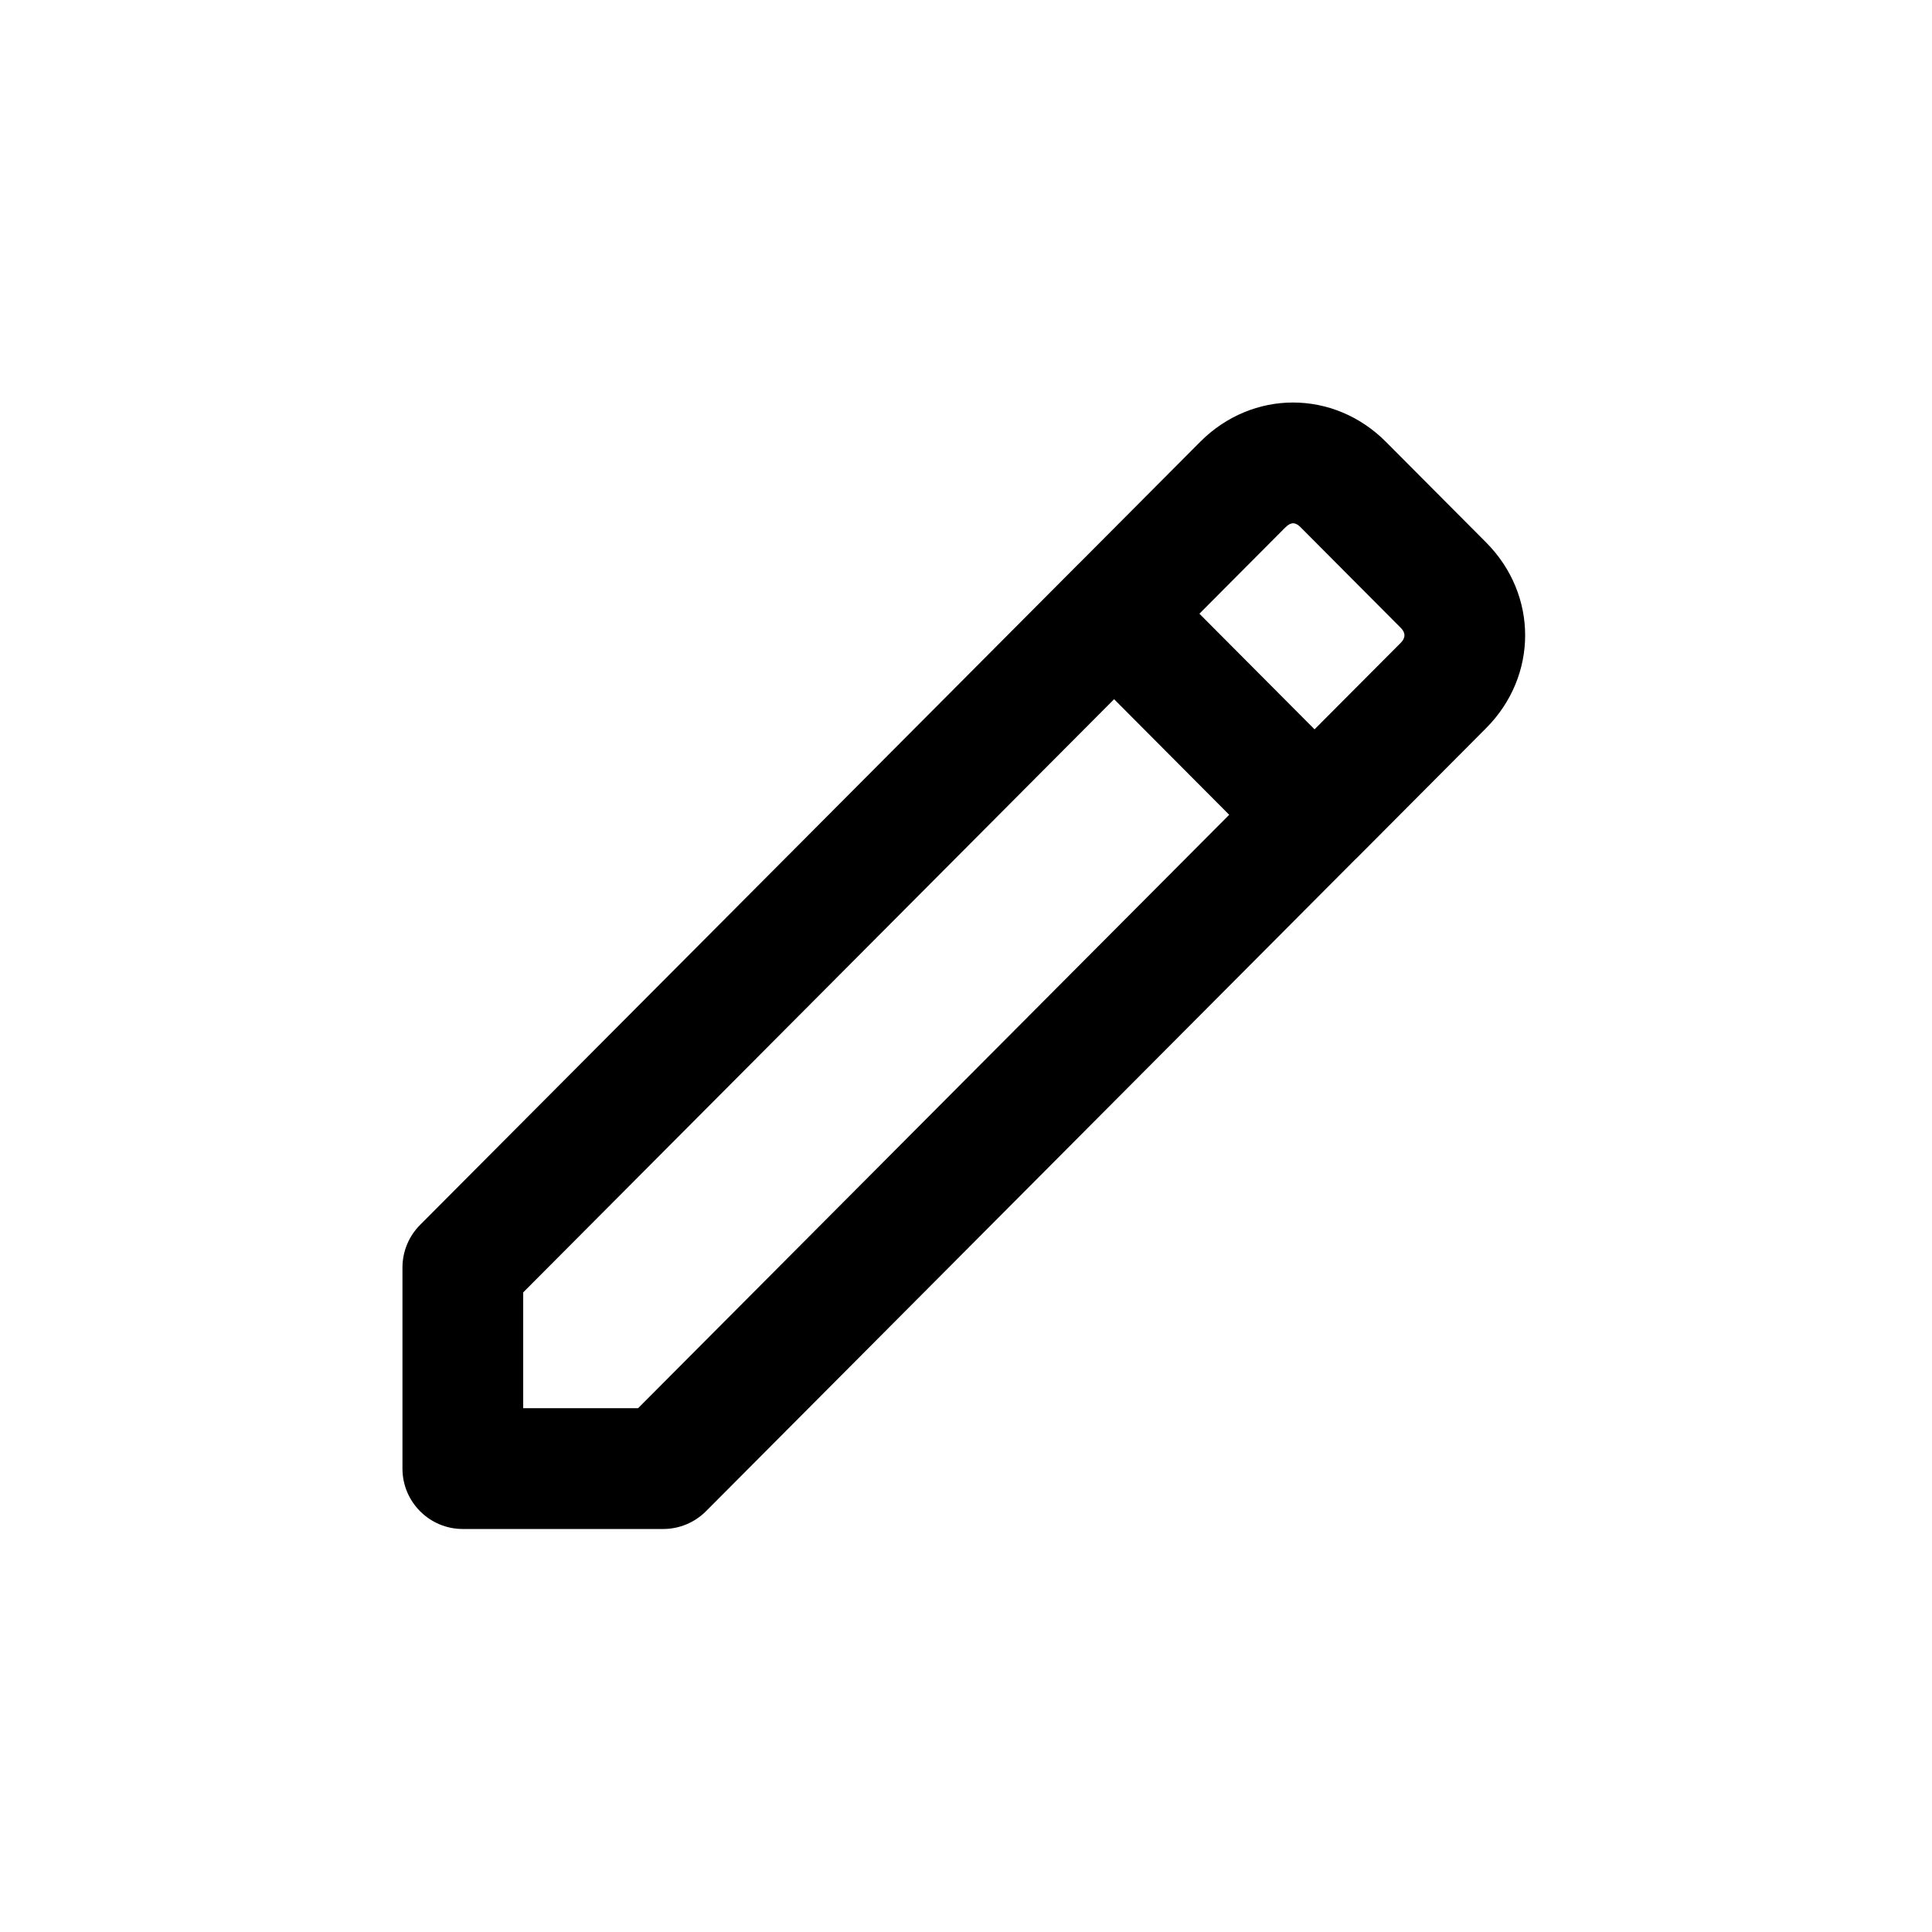
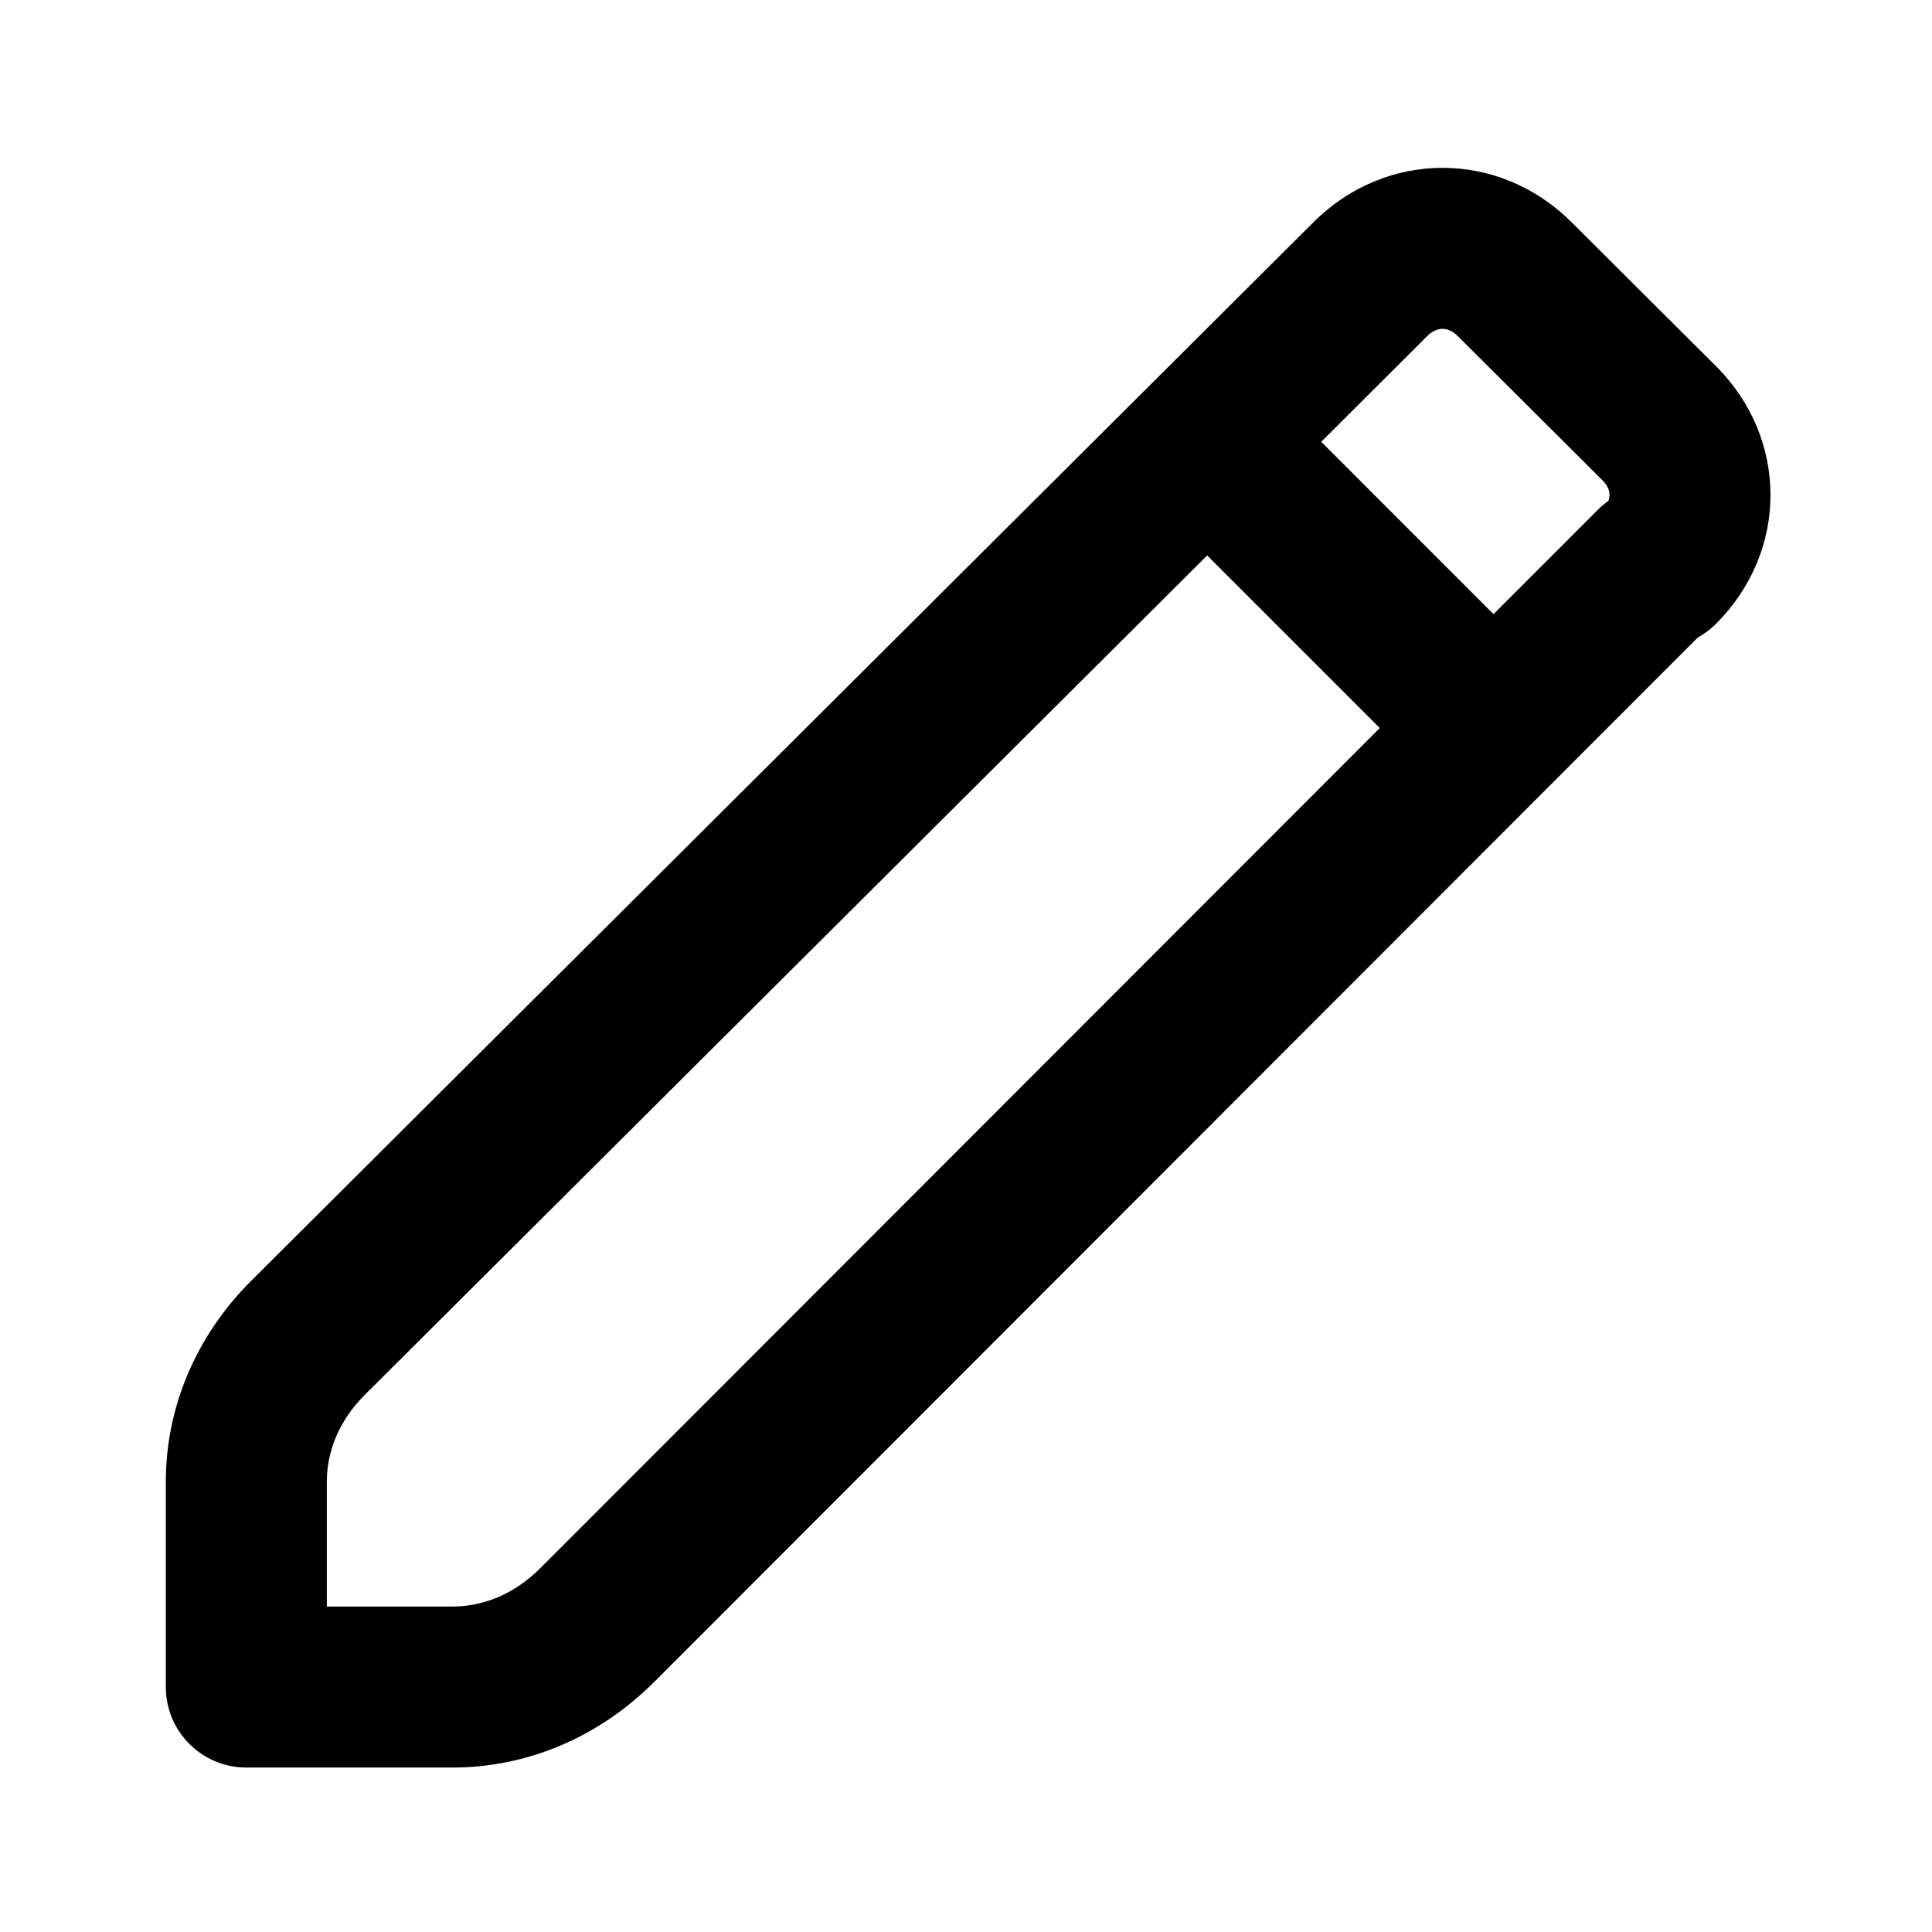
- <svg xmlns="http://www.w3.org/2000/svg" viewBox="0 0 32 32">
-   <path d="M22.955 7.318l1.659 1.666c0.863 0.866 0.863 2.211 0 3.077l-2.133 2.142c-0.013 0.013-0.026 0.025-0.039 0.037l-10.749 10.791c-0.188 0.188-0.443 0.294-0.708 0.294h-3.319c-0.552 0-1-0.448-1-1v-3.331c0-0.265 0.105-0.518 0.292-0.706l10.904-10.946c0.013-0.013 0.026-0.025 0.039-0.038l1.978-1.986c0.865-0.868 2.211-0.868 3.076 0zM21.296 8.729l-1.43 1.436 1.907 1.915 1.425-1.43c0.056-0.056 0.064-0.102 0.064-0.127s-0.008-0.071-0.064-0.127l-1.659-1.666c-0.056-0.056-0.1-0.063-0.121-0.063s-0.065 0.007-0.121 0.063zM20.36 13.496l-1.907-1.915-9.787 9.825v1.918h1.903l9.791-9.829z" />
+ <svg xmlns="http://www.w3.org/2000/svg" viewBox="0 0 24 24">
+   <path fill-rule="evenodd" clip-rule="evenodd" d="M5.622 21.957C6.535 21.957 7.427 21.591 8.121 20.899L8.123 20.898L21.09 7.92C21.171 7.875 21.247 7.819 21.315 7.751C22.22 6.849 22.22 5.448 21.315 4.547L19.522 2.76C18.619 1.86 17.219 1.86 16.317 2.76L3.123 15.908C2.428 16.6 2.06 17.491 2.06 18.404L2.06 20.957C2.06 21.509 2.508 21.957 3.06 21.957L5.622 21.957ZM19.994 6.149C19.994 6.169 19.99 6.195 19.979 6.223C19.932 6.256 19.888 6.294 19.846 6.336L18.553 7.629L16.413 5.488L17.728 4.176C17.803 4.102 17.871 4.085 17.919 4.085C17.967 4.085 18.036 4.102 18.11 4.176L19.904 5.964C19.978 6.038 19.994 6.104 19.994 6.149ZM17.14 9.044L6.709 19.483C6.379 19.812 5.99 19.957 5.622 19.957L4.06 19.957L4.06 18.404C4.06 18.04 4.204 17.654 4.534 17.325L14.996 6.9L17.14 9.044Z" />
</svg>
